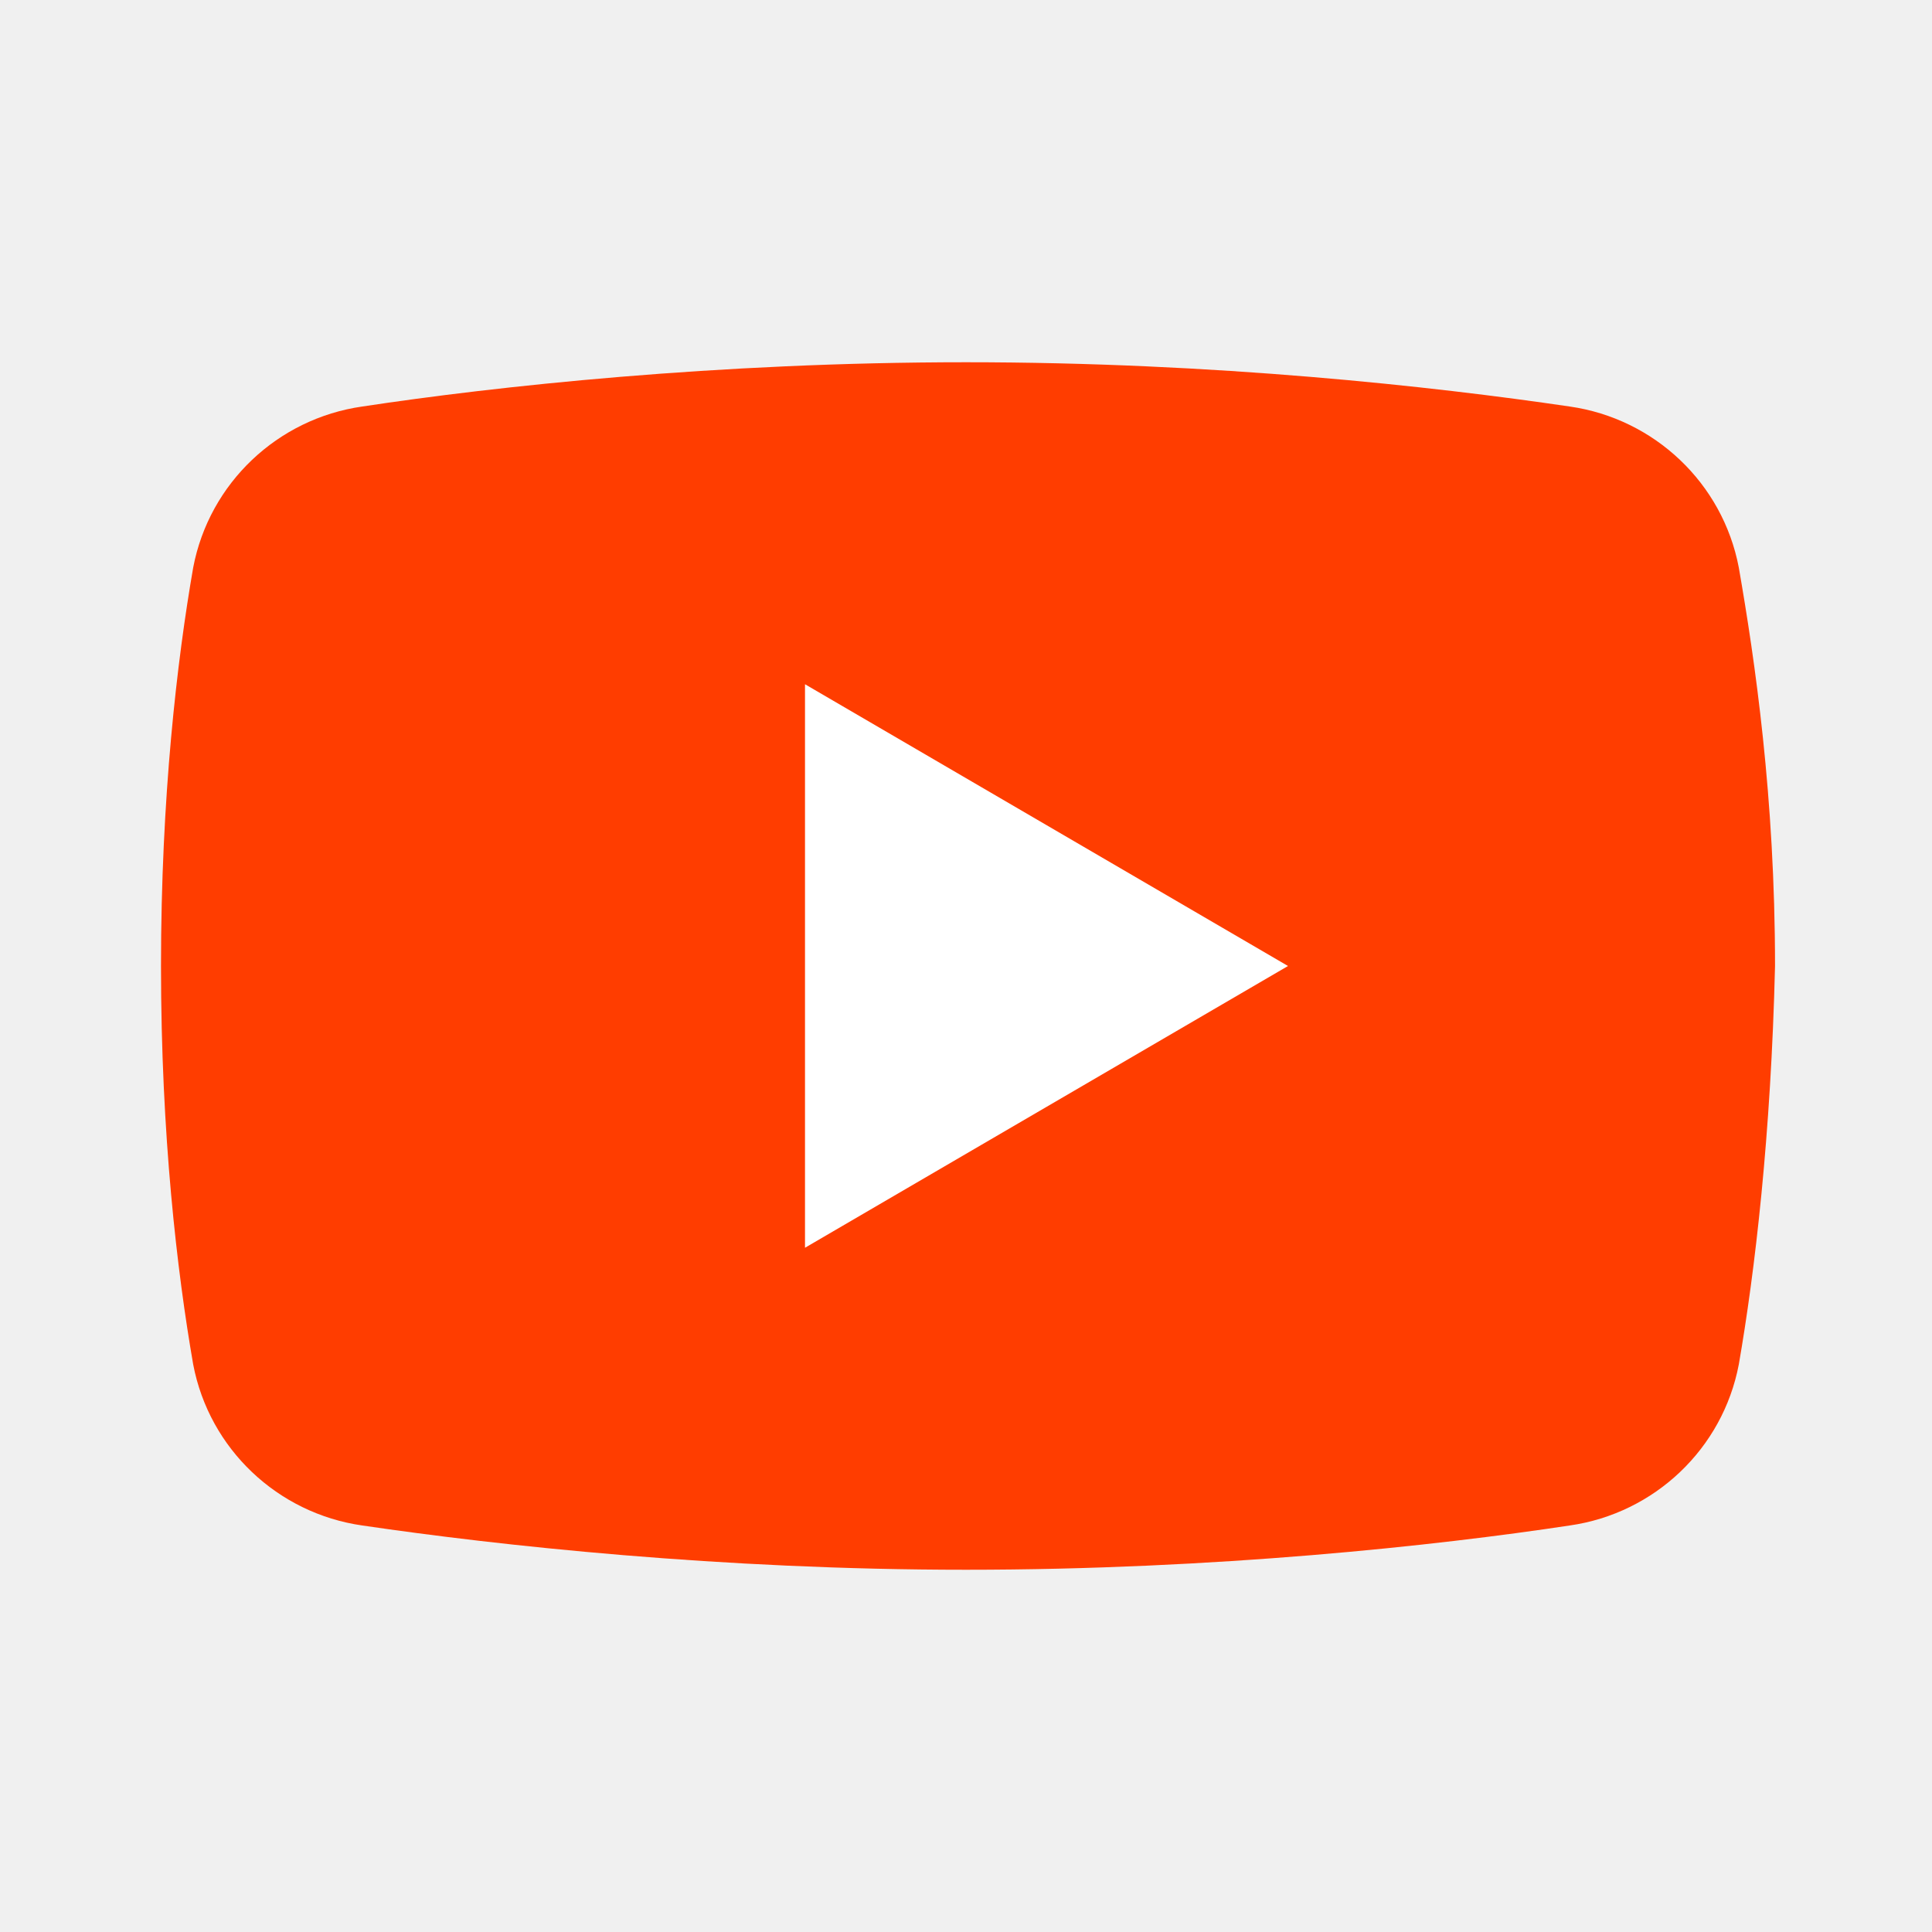
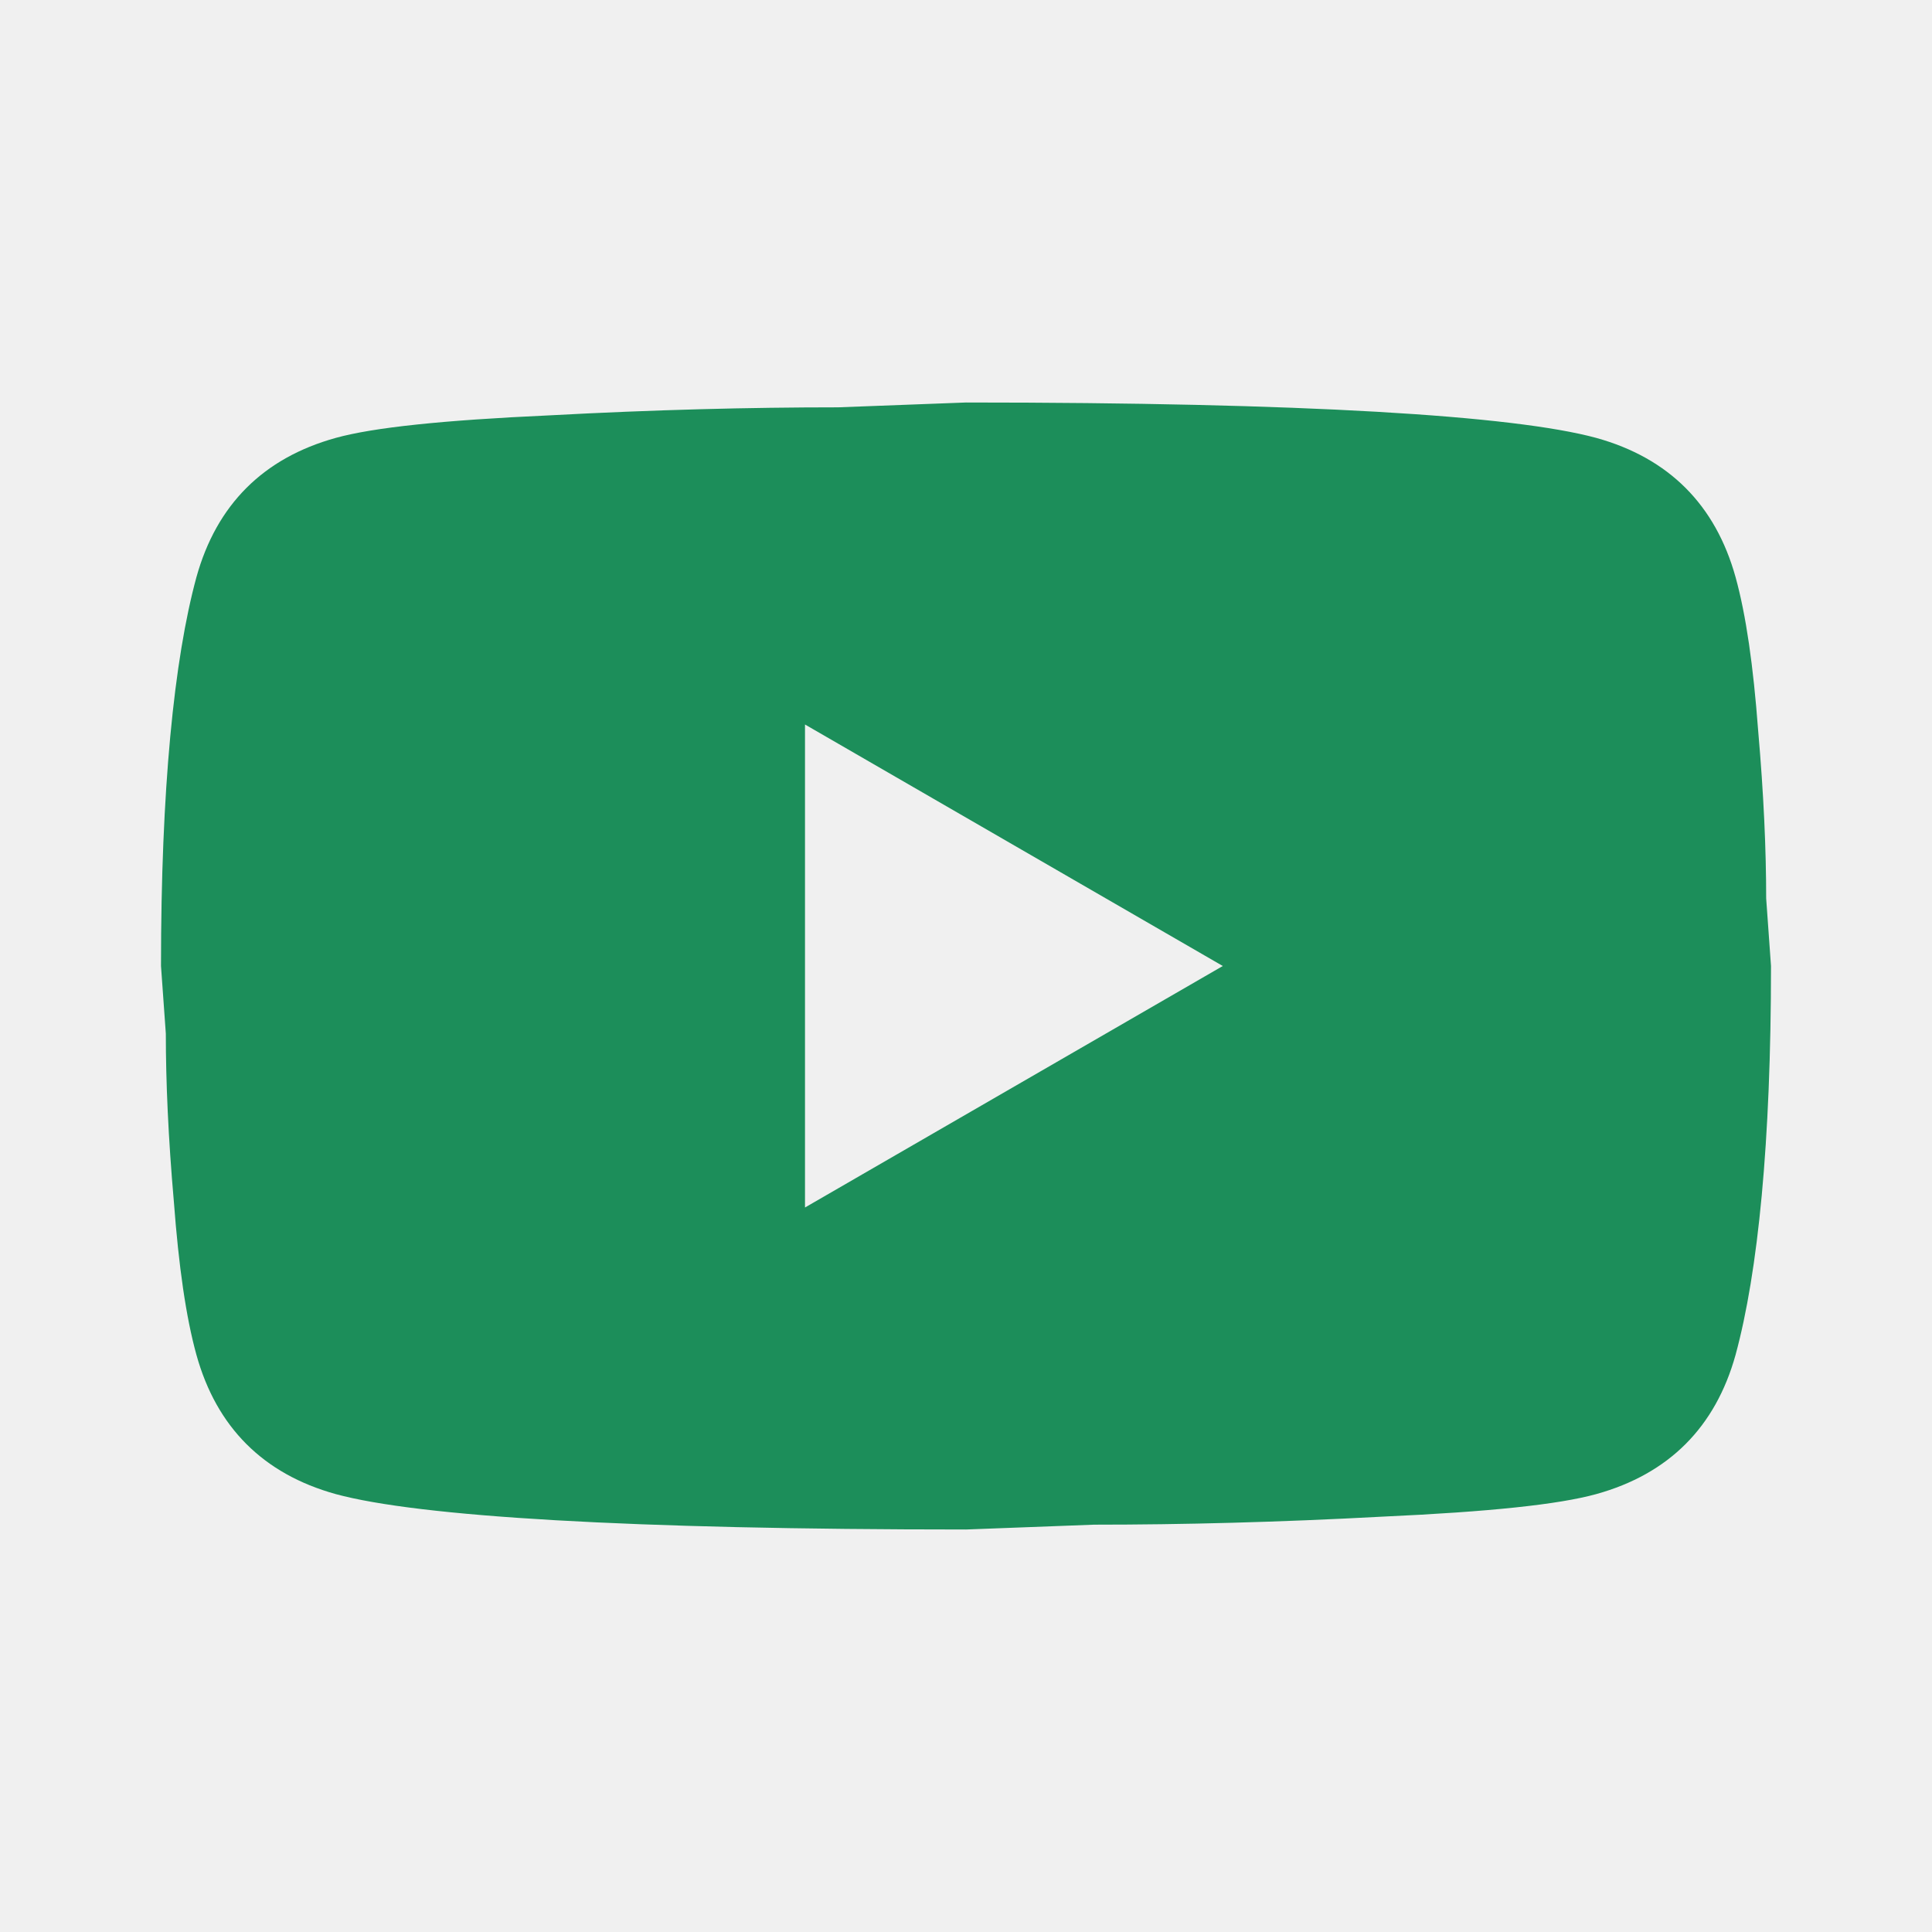
- <svg xmlns="http://www.w3.org/2000/svg" viewBox="0 0 48 48" width="240px" height="240px">
-   <path fill="#FF3D00" d="M43.2,33.9c-0.4,2.1-2.1,3.7-4.2,4c-3.3,0.5-8.8,1.1-15,1.1c-6.1,0-11.6-0.6-15-1.1c-2.1-0.3-3.8-1.9-4.2-4C4.4,31.6,4,28.2,4,24c0-4.2,0.4-7.6,0.8-9.9c0.4-2.1,2.1-3.7,4.2-4C12.3,9.6,17.8,9,24,9c6.2,0,11.6,0.6,15,1.1c2.1,0.3,3.8,1.9,4.2,4c0.4,2.3,0.9,5.7,0.9,9.9C44,28.2,43.6,31.6,43.2,33.9z" />
-   <path fill="#FFF" d="M20 31L20 17 32 24z" />
+ <svg xmlns="http://www.w3.org/2000/svg" width="48" height="48" viewBox="0 0 48 48" fill="none">
+   <path d="M20 30L30.38 24L20 18V30ZM43.12 14.34C43.38 15.28 43.56 16.54 43.68 18.14C43.82 19.74 43.88 21.12 43.88 22.32L44 24C44 28.38 43.68 31.6 43.12 33.66C42.62 35.46 41.46 36.62 39.66 37.12C38.72 37.38 37 37.56 34.36 37.68C31.76 37.82 29.38 37.88 27.18 37.88L24 38C15.62 38 10.4 37.68 8.34 37.12C6.54 36.62 5.38 35.46 4.88 33.66C4.62 32.72 4.44 31.46 4.32 29.86C4.18 28.26 4.12 26.88 4.12 25.68L4 24C4 19.62 4.32 16.4 4.88 14.34C5.38 12.54 6.54 11.38 8.34 10.88C9.28 10.62 11 10.44 13.64 10.32C16.24 10.18 18.62 10.12 20.82 10.12L24 10C32.38 10 37.6 10.32 39.66 10.88C41.46 11.38 42.62 12.54 43.12 14.34Z" fill="#1C8E5A" />
</svg>
